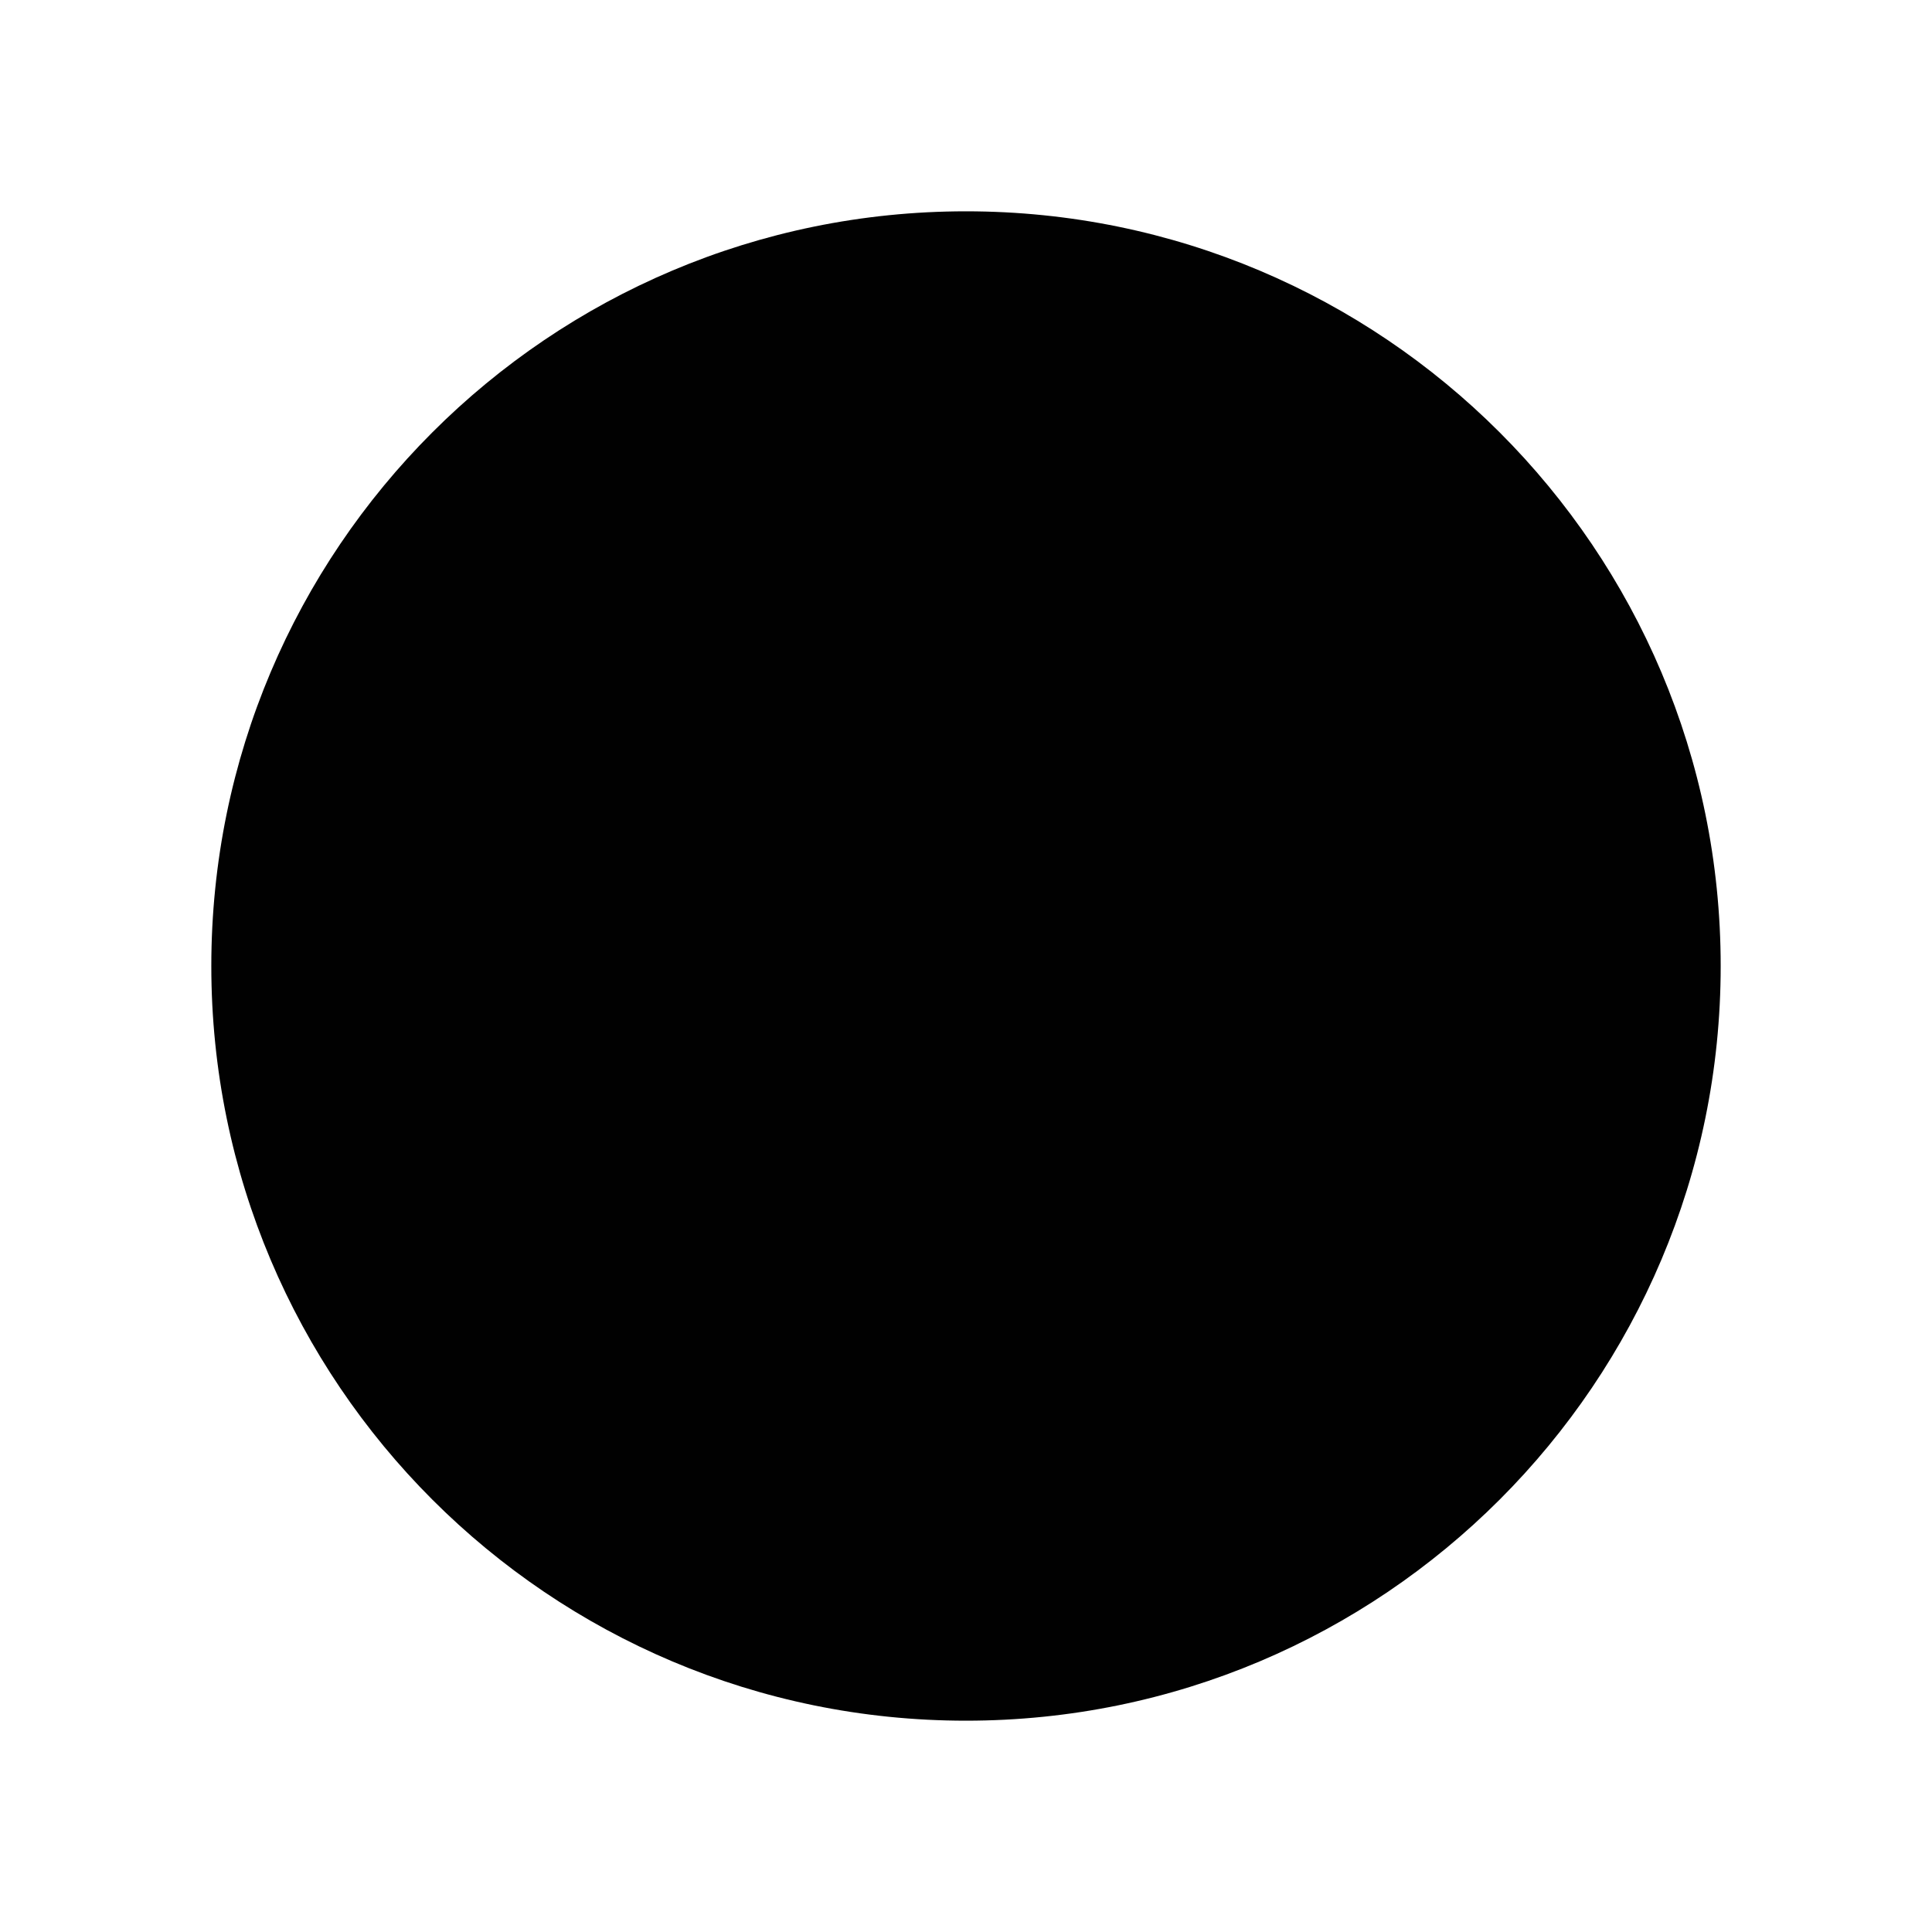
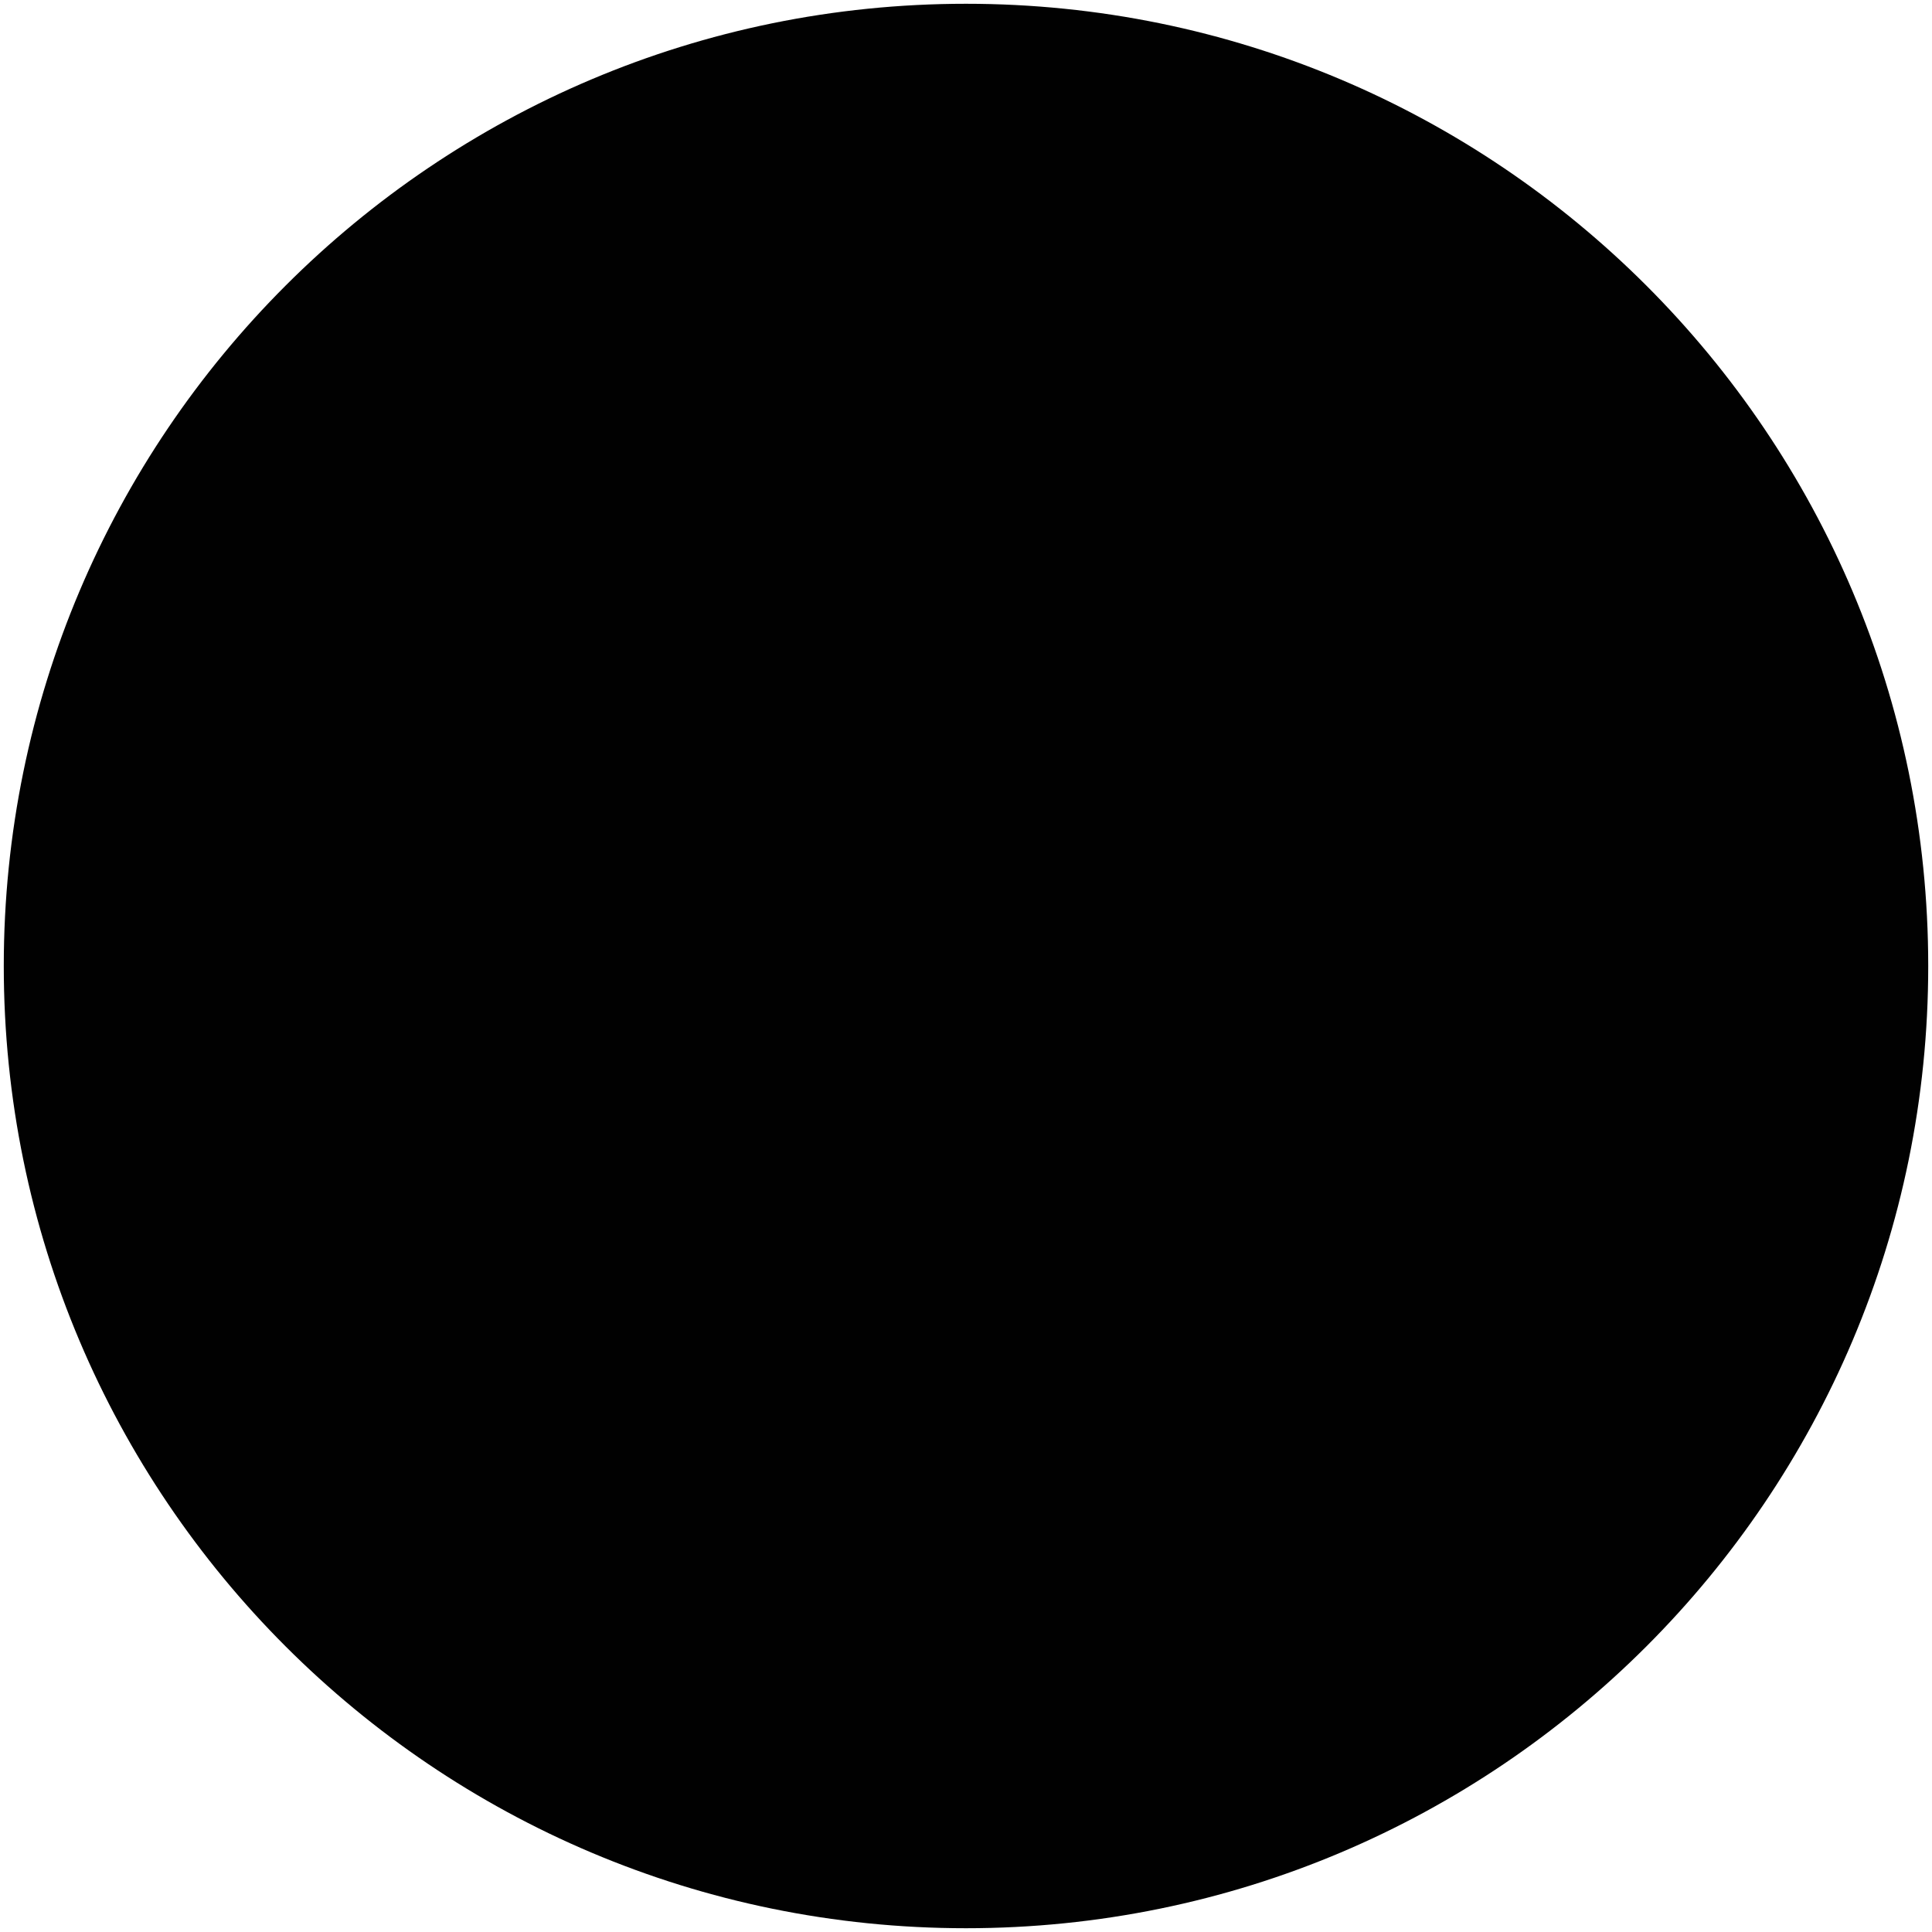
<svg xmlns="http://www.w3.org/2000/svg" version="1.1" id="Layer_1" x="0px" y="0px" viewBox="0 0 256 256" enable-background="new 0 0 256 256" xml:space="preserve">
-   <circle fill="#010101" cx="128" cy="128" r="100" />
+   <circle fill="#010101" cx="128" cy="128" r="127.5" />
</svg>
